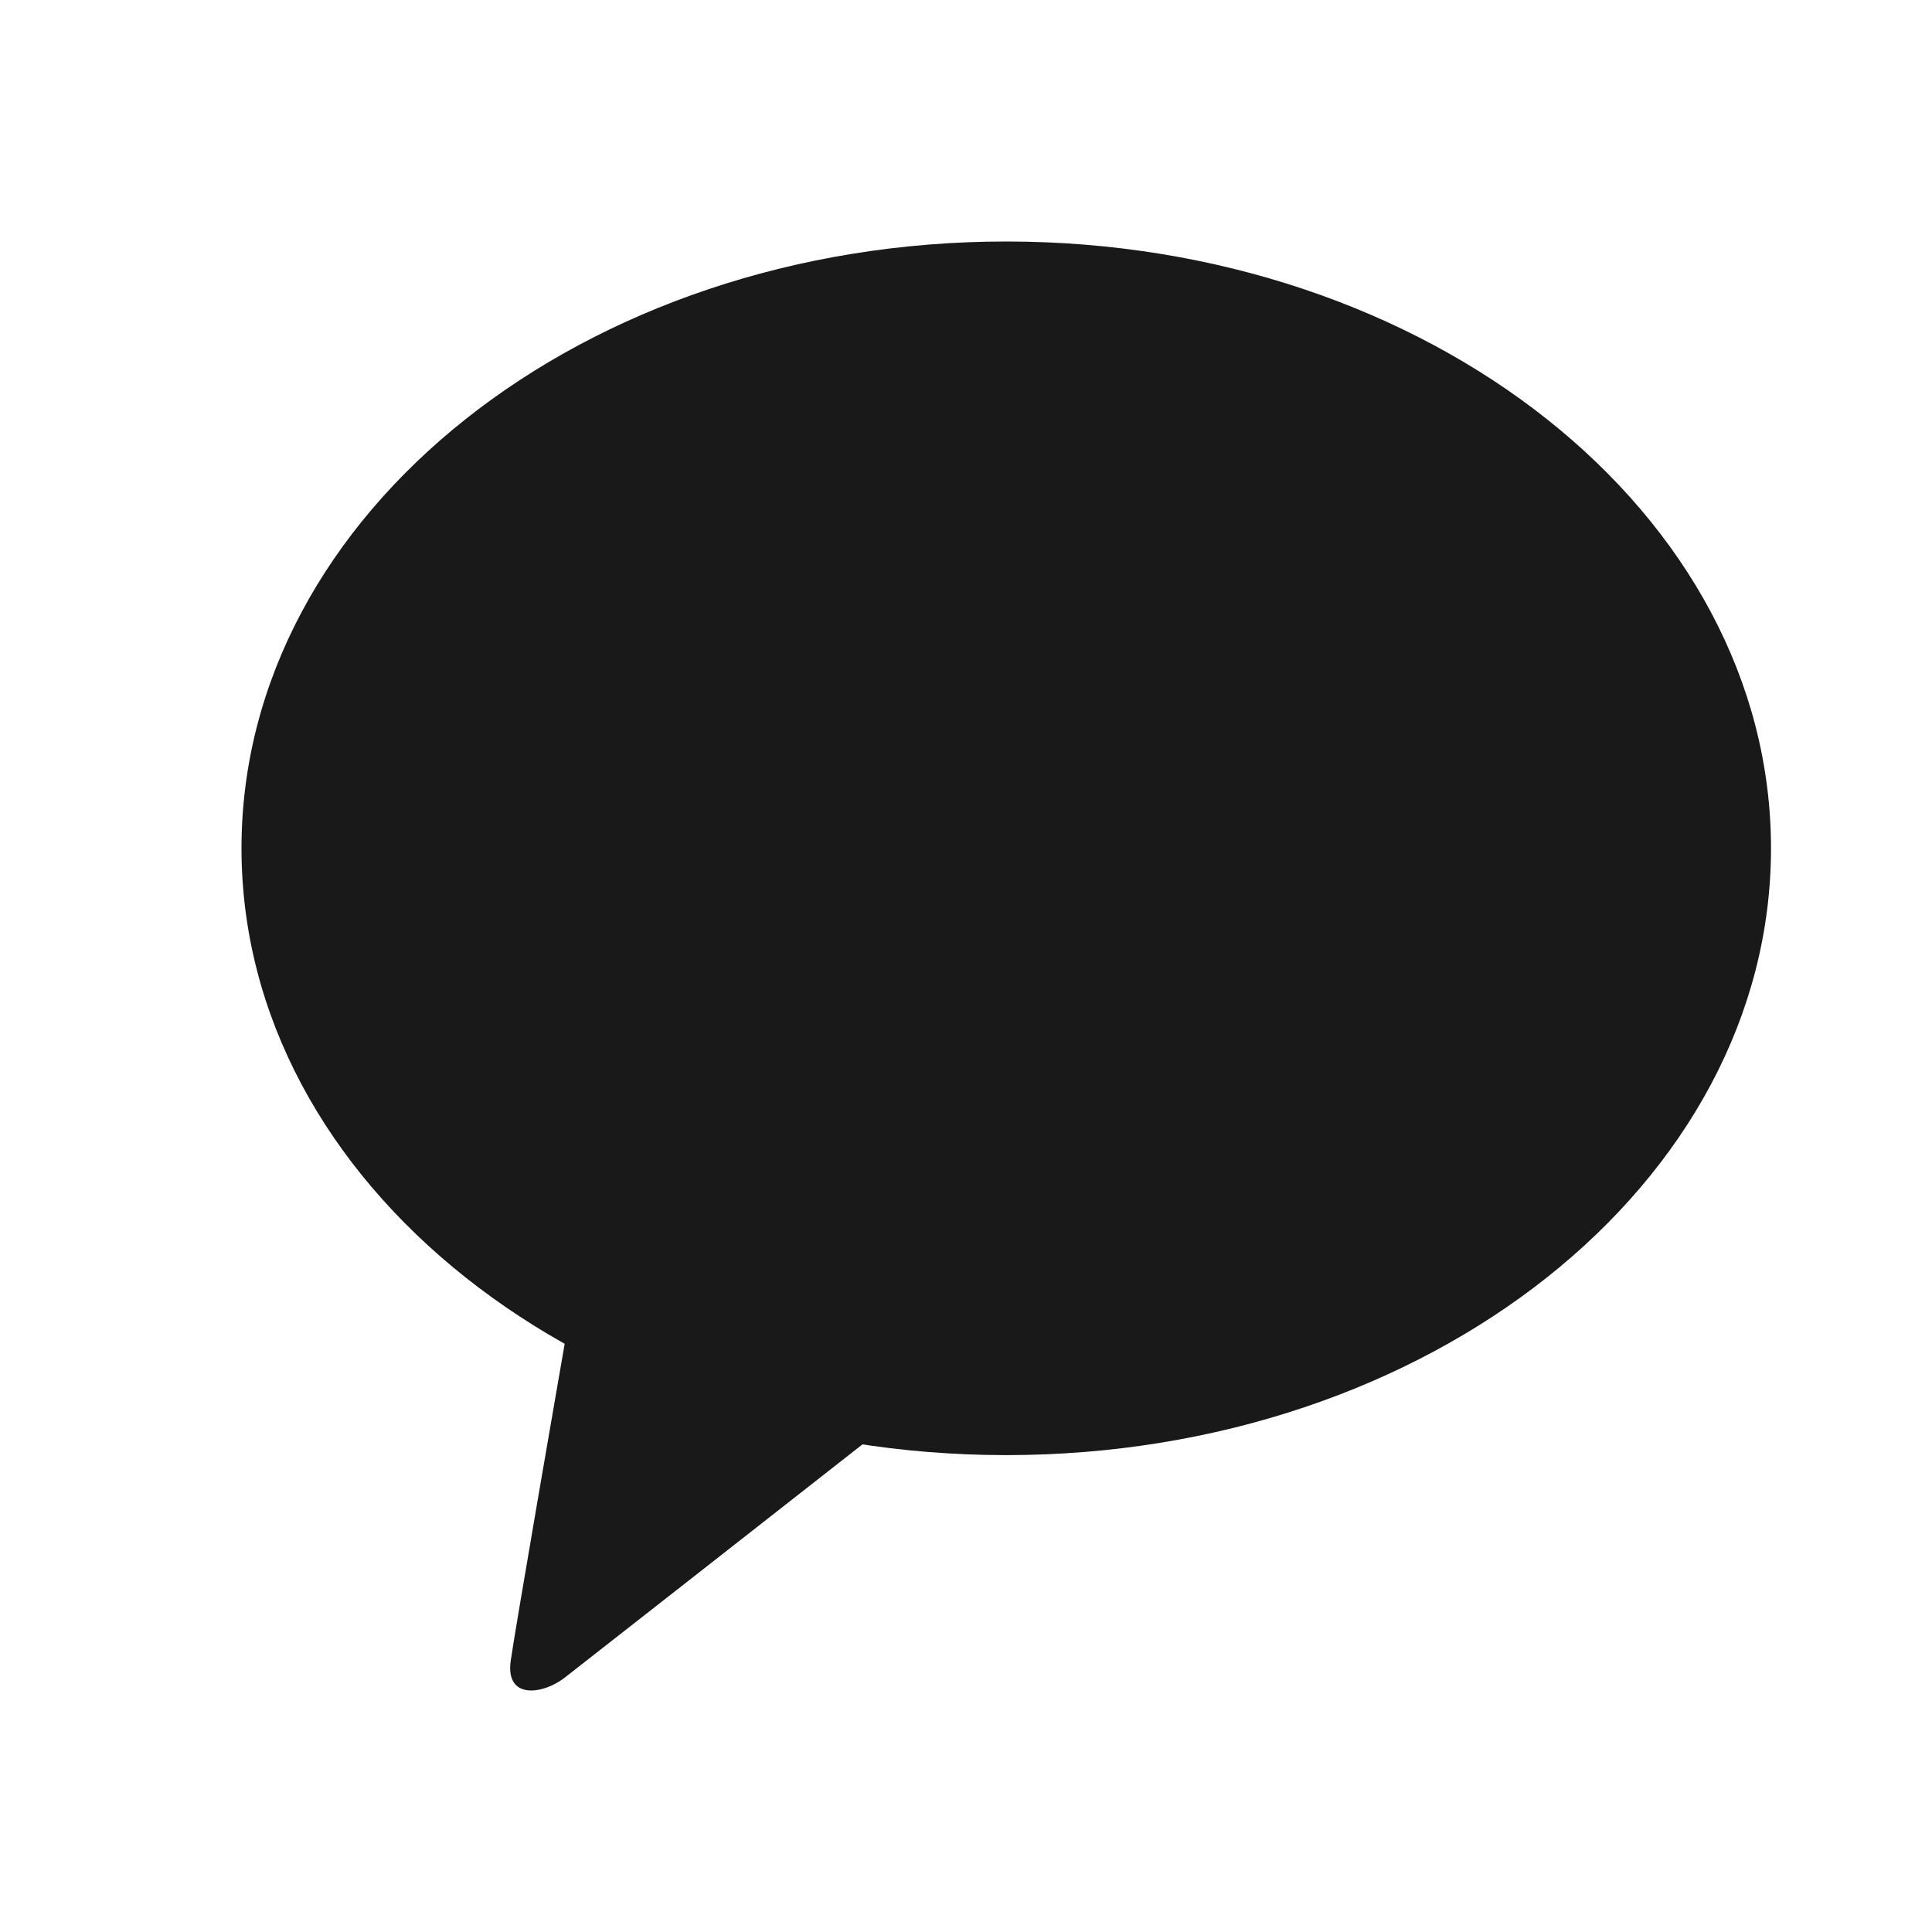
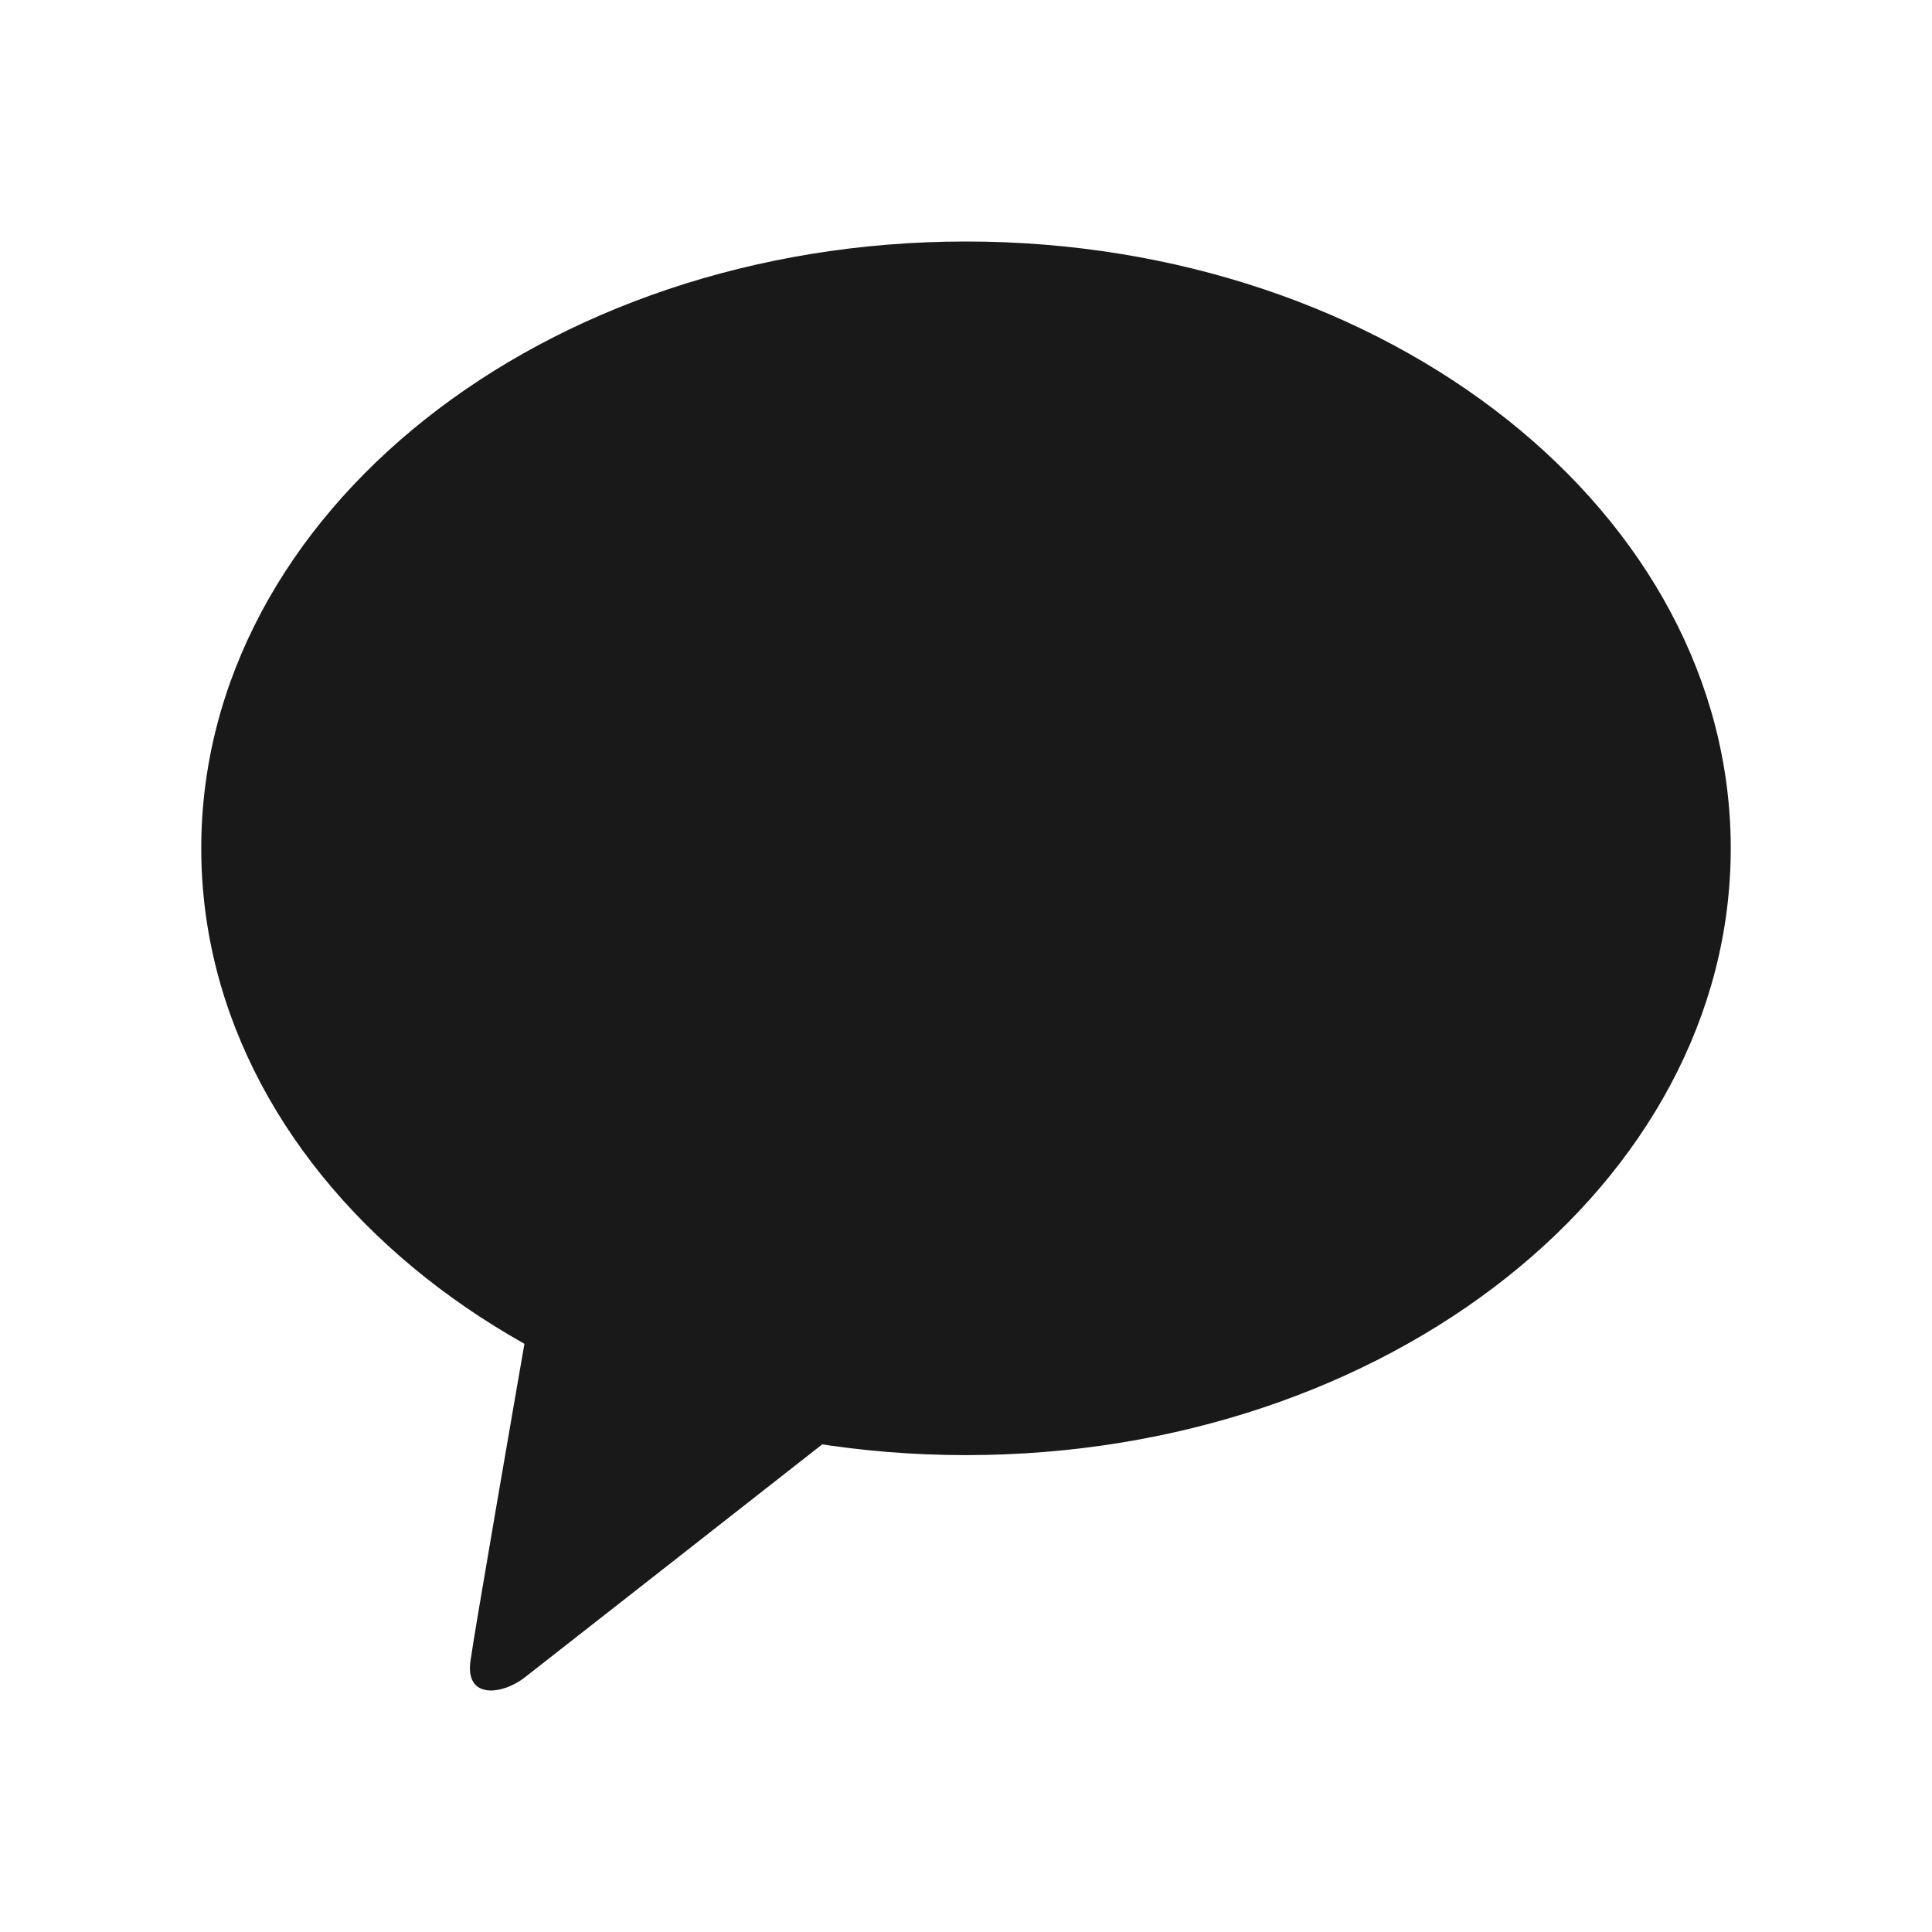
<svg xmlns="http://www.w3.org/2000/svg" width="24" height="24" viewBox="0 0 24 24" fill="none">
-   <ellipse cx="12.5" cy="10.538" rx="9.5" ry="7.538" fill="#191919" />
-   <path d="M6.344 20.634C6.398 20.247 6.902 17.338 7.147 15.932L11.161 17.592C9.868 18.606 7.227 20.676 7.013 20.842C6.746 21.049 6.277 21.118 6.344 20.634Z" fill="#191919" />
+   <ellipse cx="12" cy="10.538" rx="9.5" ry="7.538" fill="#191919" />
+   <path d="M5.844 20.634C5.898 20.247 6.402 17.338 6.647 15.932L10.661 17.592C9.368 18.606 6.727 20.676 6.513 20.842C6.246 21.049 5.777 21.118 5.844 20.634Z" fill="#191919" />
</svg>
